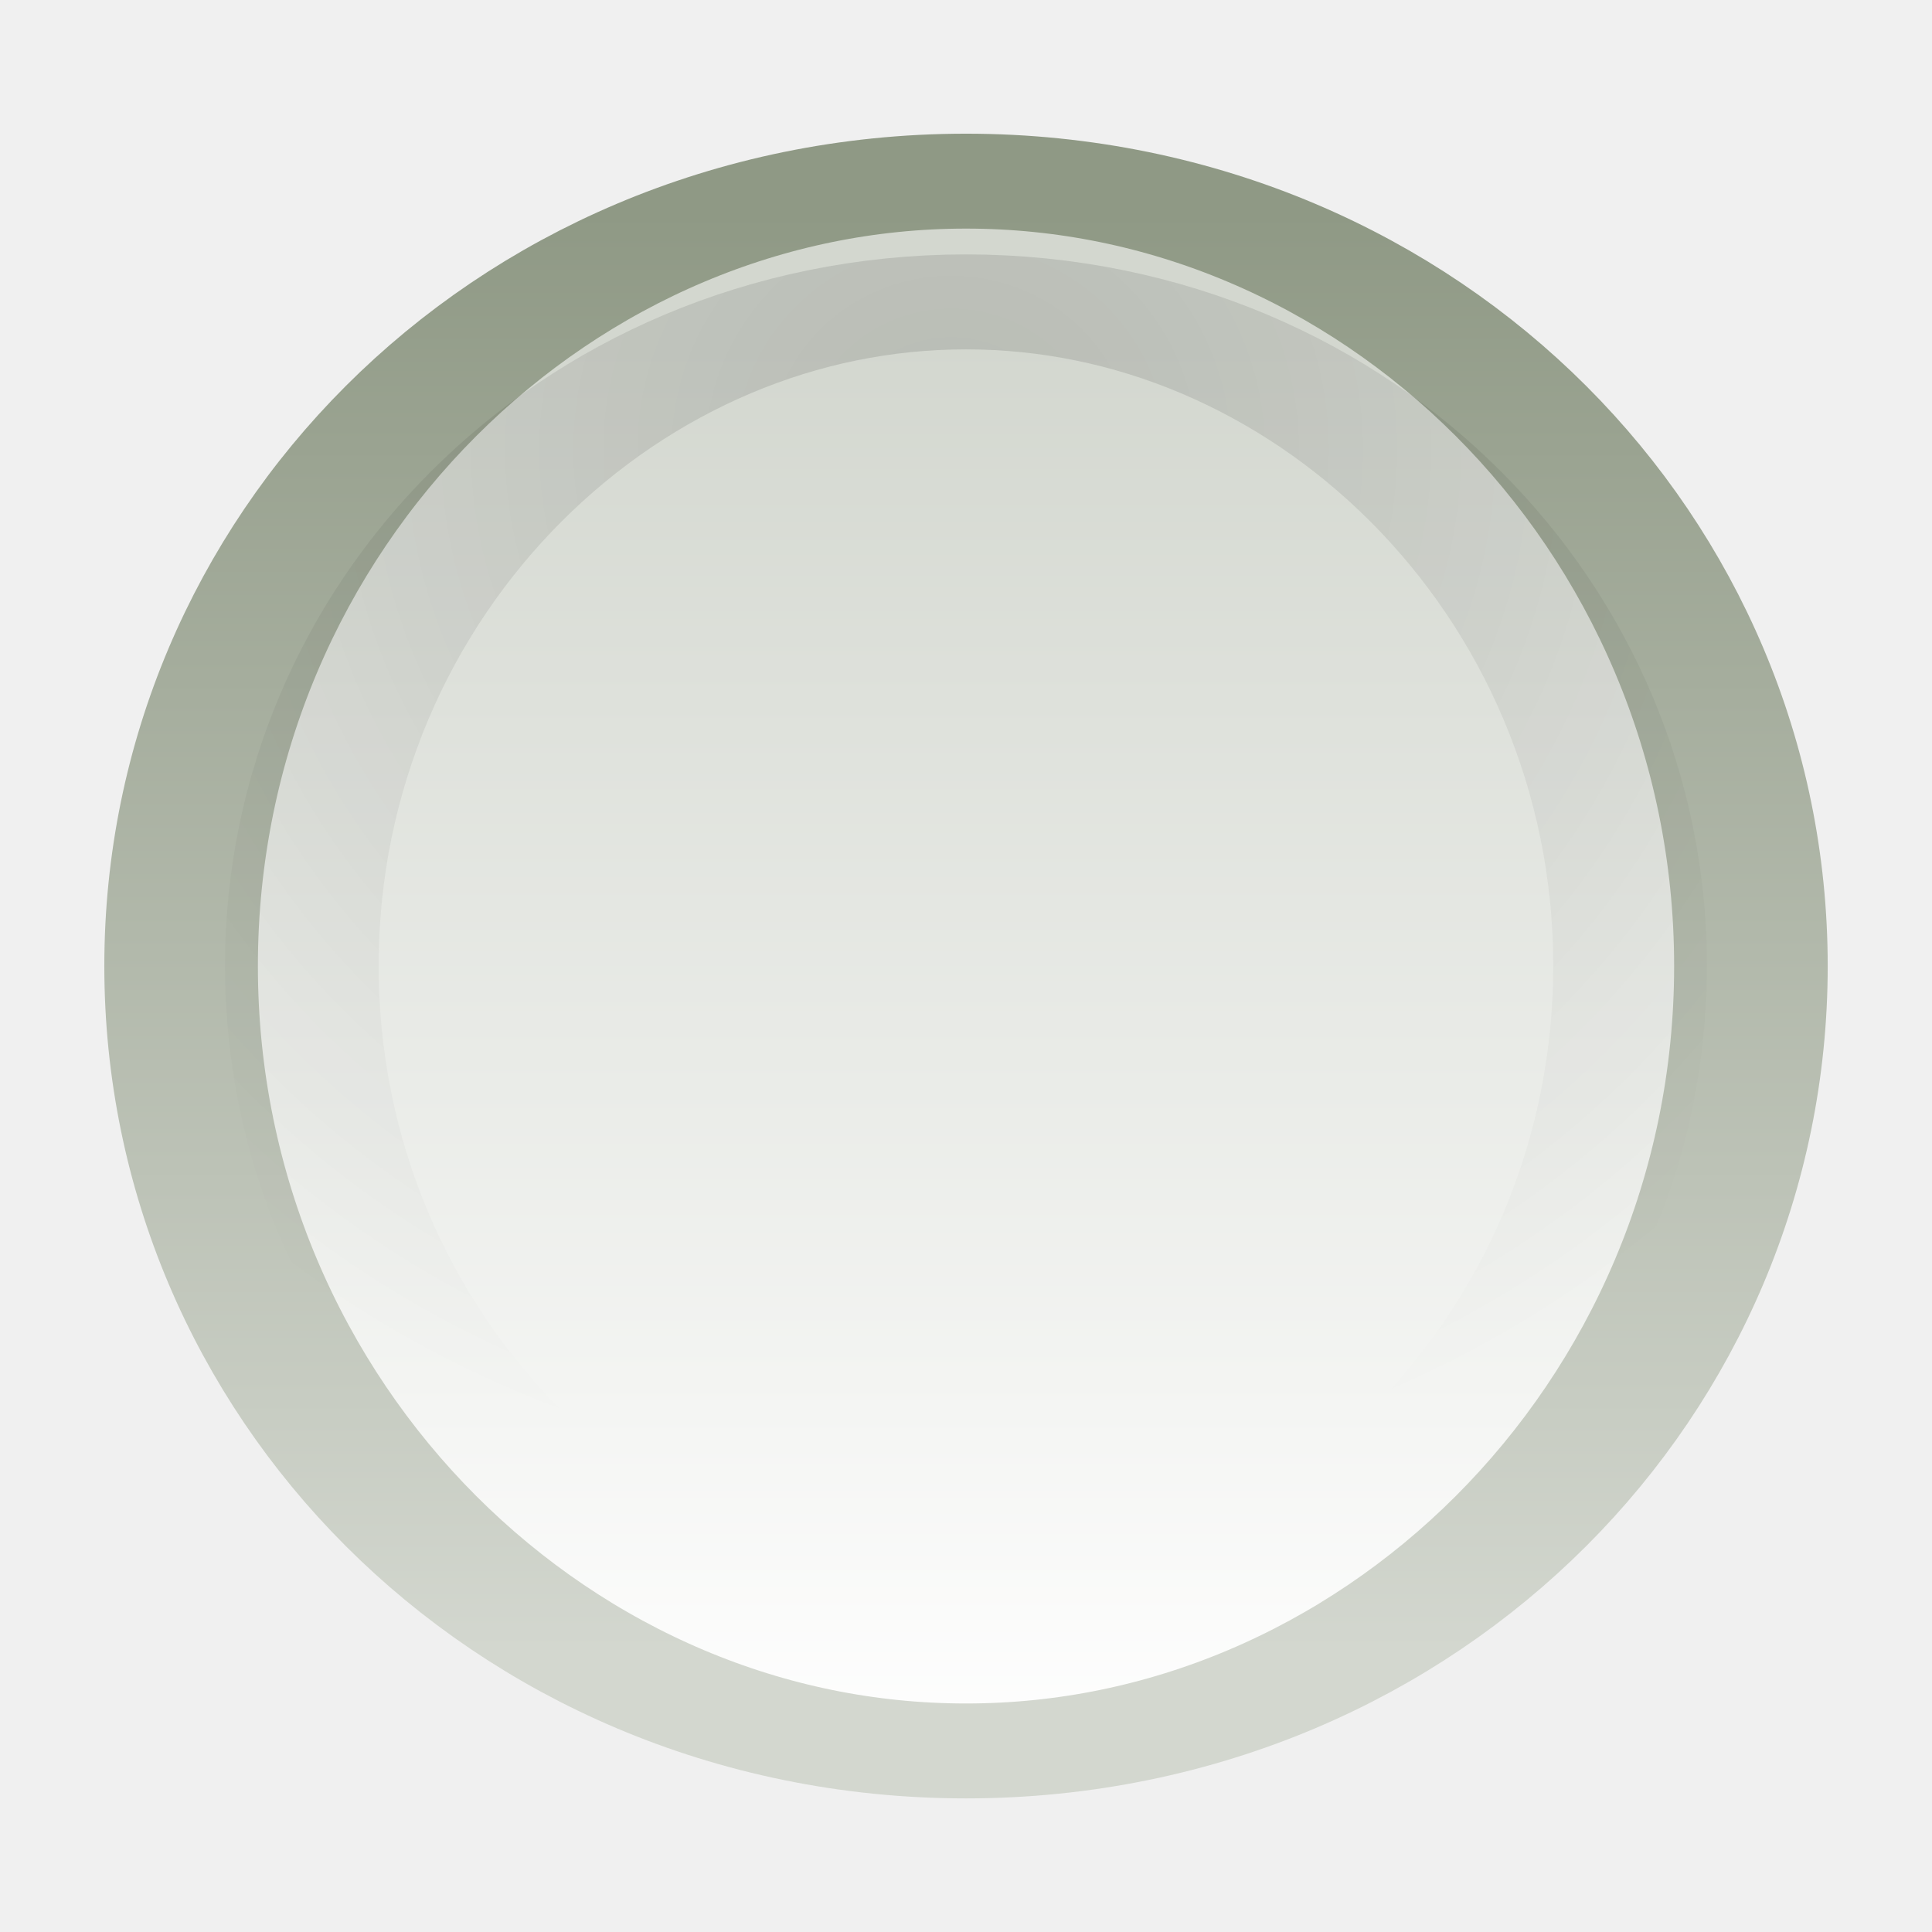
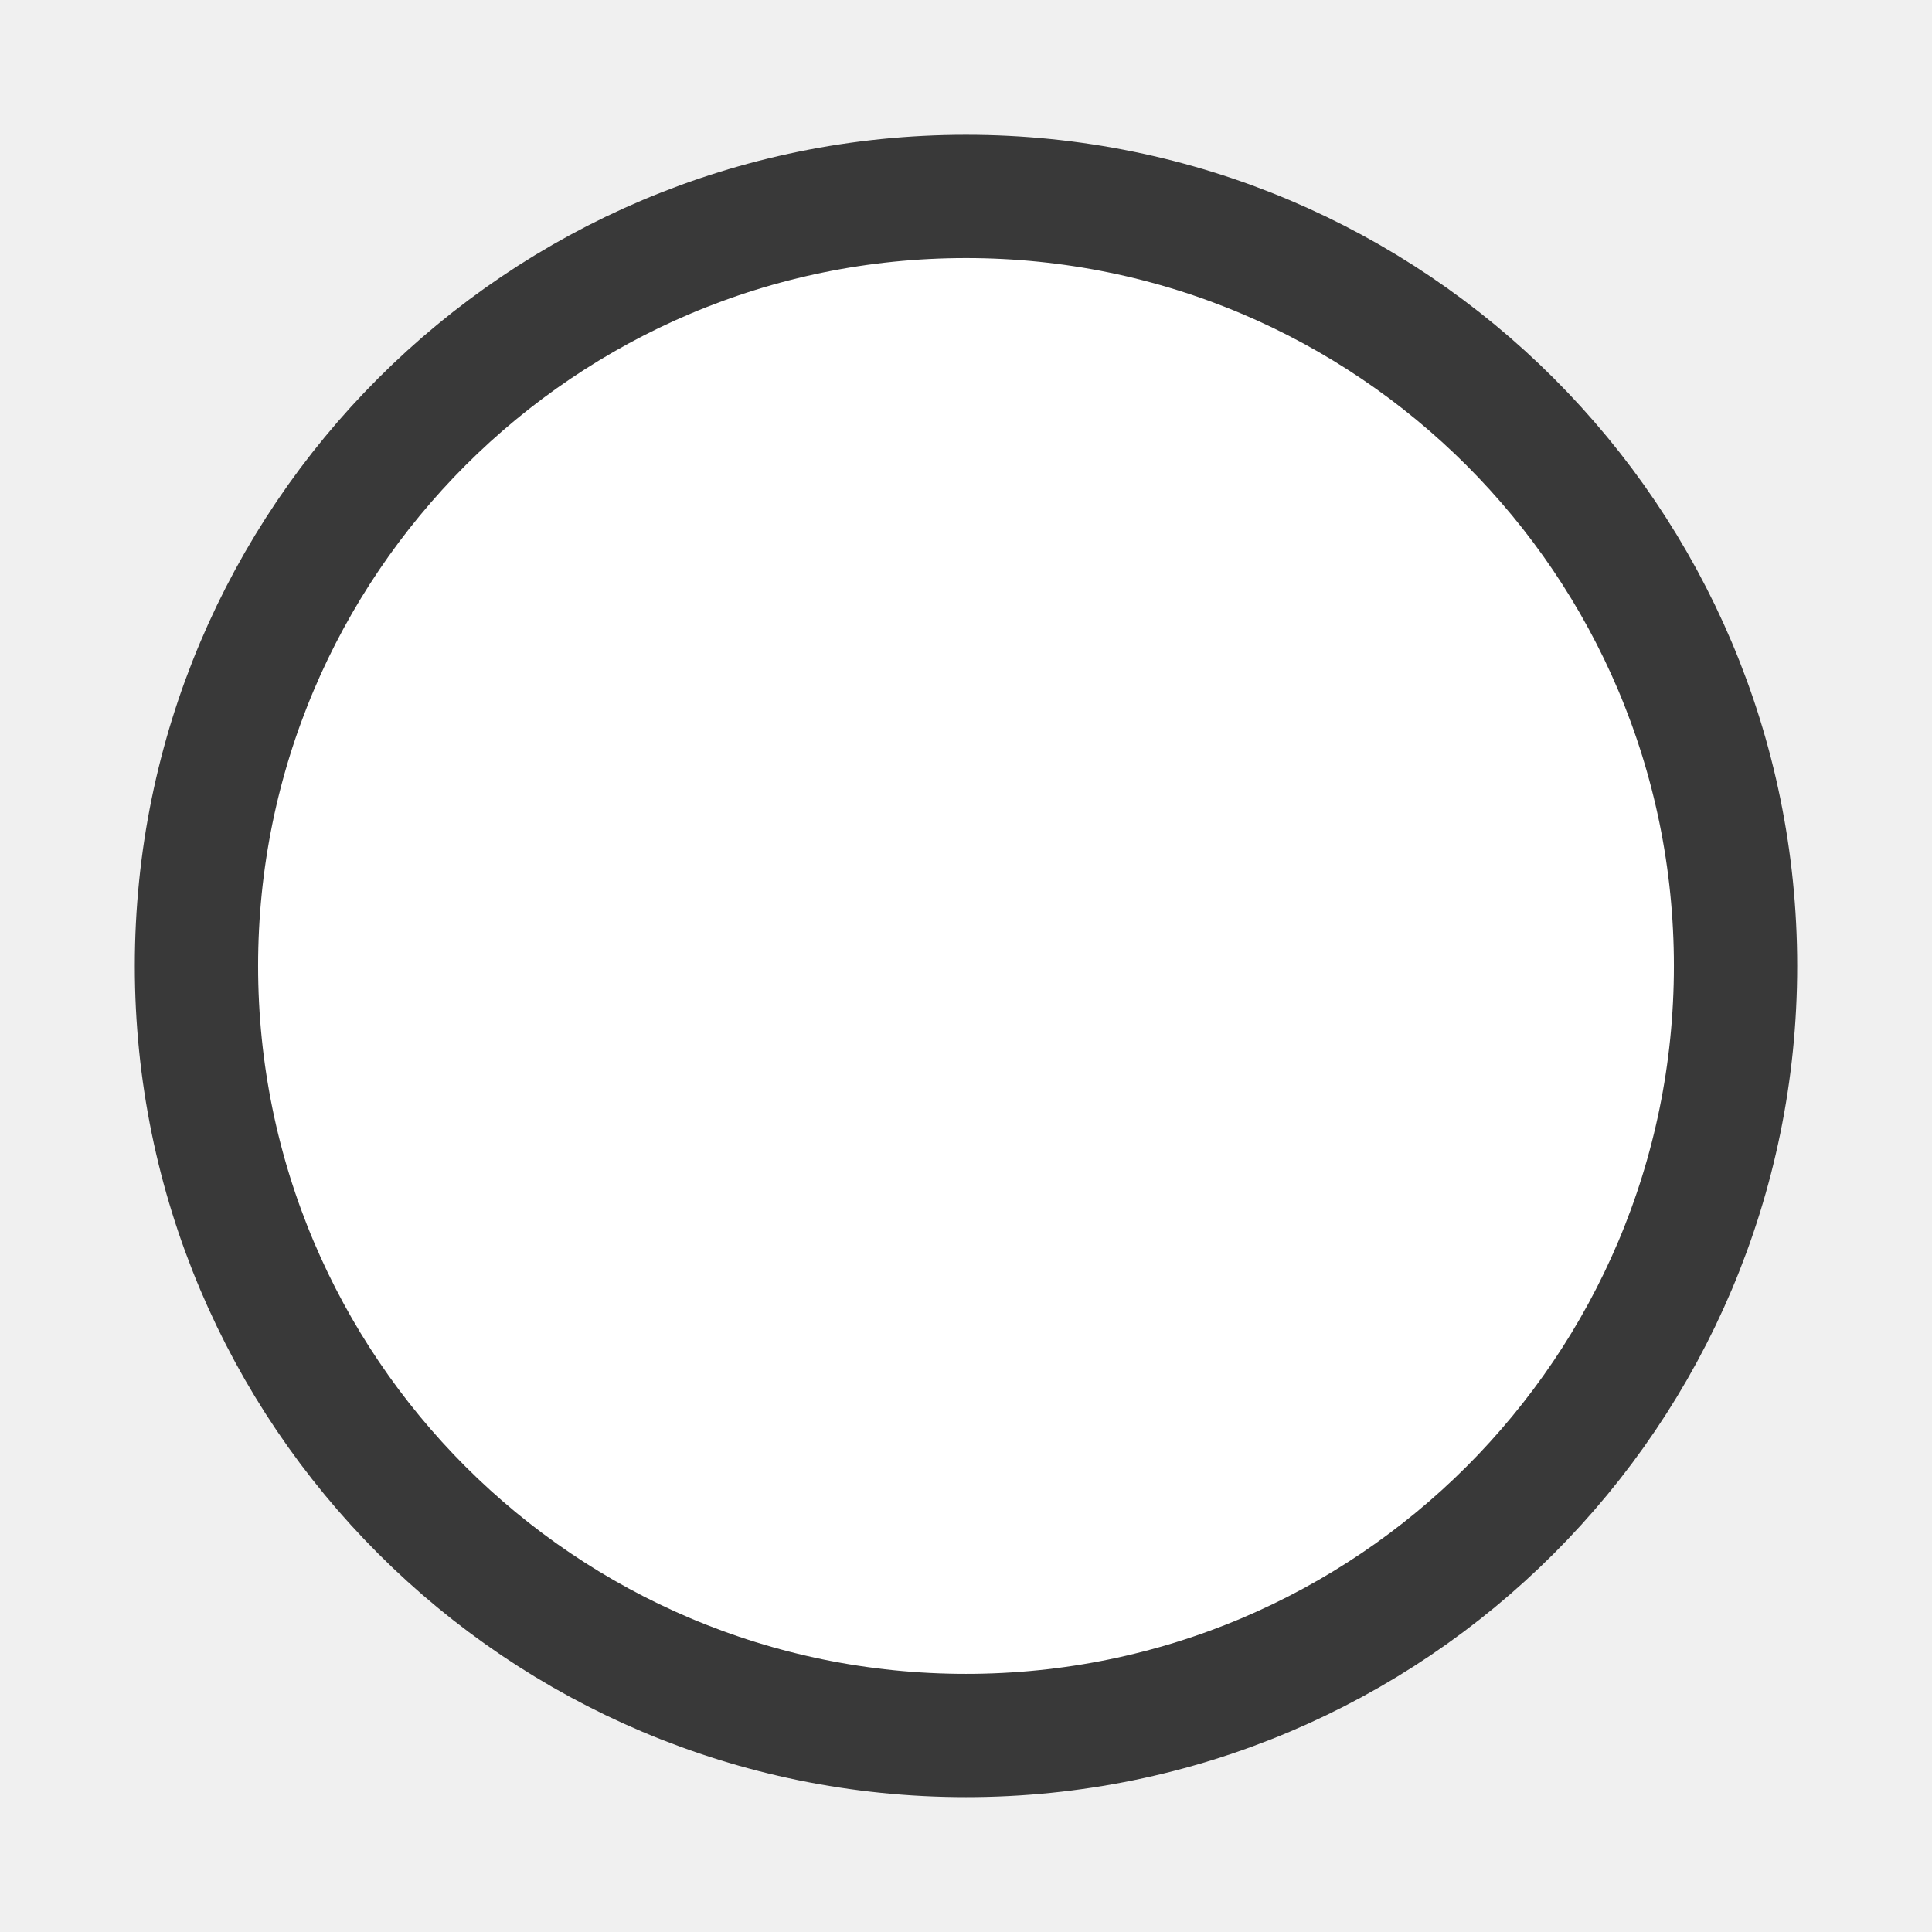
<svg xmlns="http://www.w3.org/2000/svg" xmlns:xlink="http://www.w3.org/1999/xlink" width="16" height="16" id="svg814" version="1.1">
  <defs id="defs816">
    <linearGradient xlink:href="#linearGradient10354-2" id="linearGradient8378" gradientUnits="userSpaceOnUse" gradientTransform="translate(-1609.993,-78.95843)" x1="1205.575" y1="-186.453" x2="1205.575" y2="-202.346" />
    <linearGradient id="linearGradient10354-2">
      <stop id="stop10356-2" offset="0" style="stop-color:#bcbfb8;stop-opacity:1" />
      <stop id="stop10358-2" offset="1" style="stop-color:#ffffff;stop-opacity:1" />
    </linearGradient>
    <linearGradient xlink:href="#linearGradient10332-5" id="linearGradient8380" gradientUnits="userSpaceOnUse" gradientTransform="matrix(0.8494121,0,0,0.8479429,-623.9841,-483.1639)" x1="260.925" y1="233.777" x2="260.925" y2="248.976" />
    <linearGradient id="linearGradient10332-5">
      <stop style="stop-color:#d3d7cf;stop-opacity:1" offset="0" id="stop10334-5" />
      <stop style="stop-color:#8f9985;stop-opacity:1" offset="1" id="stop10336-29" />
    </linearGradient>
    <linearGradient xlink:href="#linearGradient11577-0-5-0-2" id="linearGradient8358" gradientUnits="userSpaceOnUse" x1="662.534" y1="249.291" x2="662.534" y2="262.5" />
    <linearGradient id="linearGradient11577-0-5-0-2">
      <stop id="stop11579-5-6-7-4" offset="0" style="stop-color:#d3d7cf;stop-opacity:1;" />
      <stop id="stop11581-8-0-0-9" offset="1" style="stop-color:#ffffff;stop-opacity:1" />
    </linearGradient>
    <linearGradient xlink:href="#linearGradient12415-4-1-5" id="linearGradient8360" gradientUnits="userSpaceOnUse" x1="664.27" y1="261.448" x2="664.27" y2="248.054" />
    <linearGradient id="linearGradient12415-4-1-5">
      <stop id="stop12417-2-8-0" offset="0" style="stop-color:#d3d7cf;stop-opacity:1;" />
      <stop id="stop12419-5-0-9" offset="1" style="stop-color:#8f9985;stop-opacity:1" />
    </linearGradient>
    <linearGradient xlink:href="#linearGradient11623-4-5-4" id="linearGradient8362" gradientUnits="userSpaceOnUse" x1="661.046" y1="251.695" x2="661.046" y2="258.264" />
    <linearGradient id="linearGradient11623-4-5-4">
      <stop id="stop11625-5-6-0" offset="0" style="stop-color:#2e87e3;stop-opacity:1" />
      <stop id="stop11627-4-4-9" offset="1" style="stop-color:#76b0ec;stop-opacity:1" />
    </linearGradient>
    <linearGradient xlink:href="#linearGradient12387-1-5" id="linearGradient8364" gradientUnits="userSpaceOnUse" x1="662.261" y1="251.665" x2="662.261" y2="259.778" />
    <linearGradient id="linearGradient12387-1-5">
      <stop id="stop12389-7-2" offset="0" style="stop-color:#1b6fc5;stop-opacity:1;" />
      <stop id="stop12391-1-4" offset="1" style="stop-color:#145393;stop-opacity:1" />
    </linearGradient>
    <linearGradient xlink:href="#linearGradient11553-0-7-9" id="linearGradient8366" gradientUnits="userSpaceOnUse" x1="660.161" y1="246.696" x2="660.274" y2="260.705" />
    <linearGradient id="linearGradient11553-0-7-9">
      <stop id="stop11555-5-9-8" offset="0" style="stop-color:#ffffff;stop-opacity:1;" />
      <stop id="stop11557-1-9-0" offset="1" style="stop-color:#ffffff;stop-opacity:0;" />
    </linearGradient>
    <radialGradient xlink:href="#linearGradient12405-7" id="radialGradient8368" gradientUnits="userSpaceOnUse" gradientTransform="matrix(1.468554,0,0,2.282094,-309.6513,-324.3594)" cx="660.866" cy="251.413" fx="660.866" fy="251.413" r="5.029" />
    <linearGradient id="linearGradient12405-7">
      <stop id="stop12407-9" offset="0" style="stop-color:#000000;stop-opacity:1;" />
      <stop id="stop12409-7" offset="1" style="stop-color:#000000;stop-opacity:0;" />
    </linearGradient>
    <radialGradient xlink:href="#linearGradient12692-5-0" id="radialGradient8370" gradientUnits="userSpaceOnUse" gradientTransform="matrix(2.414389,0,0,1.72137,-937.7666,-194.0944)" cx="663.019" cy="269.828" fx="663.019" fy="269.828" r="2.386" />
    <linearGradient id="linearGradient12692-5-0">
      <stop id="stop12694-4-1" offset="0" style="stop-color:#ffffff;stop-opacity:1;" />
      <stop id="stop12696-5-2" offset="1" style="stop-color:#ffffff;stop-opacity:0;" />
    </linearGradient>
    <radialGradient r="2.386" fy="269.828" fx="663.019" cy="269.828" cx="663.019" gradientTransform="matrix(2.414389,0,0,1.72137,-937.7666,-194.0944)" gradientUnits="userSpaceOnUse" id="radialGradient5029" xlink:href="#linearGradient12692-5-0" />
+     <linearGradient xlink:href="#linearGradient11577-0-5-0-2" id="linearGradient3038" gradientUnits="userSpaceOnUse" x1="662.534" y1="249.291" x2="662.534" y2="262.5" />
+     <linearGradient xlink:href="#linearGradient12415-4-1-5" id="linearGradient3040" gradientUnits="userSpaceOnUse" x1="664.27" y1="261.448" x2="664.27" y2="248.054" />
+     <radialGradient xlink:href="#linearGradient12405-7" id="radialGradient3042" gradientUnits="userSpaceOnUse" gradientTransform="matrix(1.468554,0,0,2.282094,-309.6513,-324.3594)" cx="660.866" cy="251.413" fx="660.866" fy="251.413" r="5.029" />
  </defs>
  <g id="layer1" transform="translate(0,-1036.362)">
    <g transform="translate(-1031,770.3622)" id="g6305" style="display:inline;enable-background:new">
-       <path transform="matrix(1.441944,0,0,0.8911697,85.92127,46.6922)" d="m 665.476,255.067 c 0,4.028 -2.018,7.294 -4.508,7.294 -2.49,0 -4.508,-3.266 -4.508,-7.294 0,-4.028 2.018,-7.294 4.508,-7.294 2.49,0 4.508,3.266 4.508,7.294 z" id="path6307" style="color:#000000;fill:url(#linearGradient8358);fill-opacity:1;fill-rule:nonzero;stroke:url(#linearGradient8360);stroke-width:0.882;stroke-linecap:square;stroke-linejoin:round;stroke-miterlimit:4;stroke-opacity:1;stroke-dasharray:none;stroke-dashoffset:100;marker:none;visibility:visible;display:inline;overflow:visible;enable-background:new" />
-       <path style="opacity:0.13;fill:none;stroke:url(#radialGradient8368);stroke-width:1.043;stroke-linecap:square;stroke-linejoin:round;stroke-miterlimit:4;stroke-opacity:1;stroke-dasharray:none;stroke-dashoffset:100" id="path6313" d="m 665.476,255.067 c 0,4.028 -2.018,7.294 -4.508,7.294 -2.49,0 -4.508,-3.266 -4.508,-7.294 0,-4.028 2.018,-7.294 4.508,-7.294 2.49,0 4.508,3.266 4.508,7.294 z" transform="matrix(1.220106,0,0,0.7540668,232.5486,81.66258)" />
+       <g id="g3034" transform="translate(-16.27904,0)">
+         <path style="color:#000000;fill:url(#linearGradient3038);fill-opacity:1;fill-rule:nonzero;stroke:url(#linearGradient3040);stroke-width:0.882;stroke-linecap:square;stroke-linejoin:round;stroke-miterlimit:4;stroke-opacity:1;stroke-dasharray:none;stroke-dashoffset:100;marker:none;visibility:visible;display:inline;overflow:visible;enable-background:new" id="path6307" d="m 665.476,255.067 c 0,4.028 -2.018,7.294 -4.508,7.294 -2.49,0 -4.508,-3.266 -4.508,-7.294 0,-4.028 2.018,-7.294 4.508,-7.294 2.49,0 4.508,3.266 4.508,7.294 z" transform="matrix(1.441944,0,0,0.8911697,85.92127,46.6922)" />
+         <path transform="matrix(1.220106,0,0,0.7540668,232.5486,81.66258)" d="m 665.476,255.067 c 0,4.028 -2.018,7.294 -4.508,7.294 -2.49,0 -4.508,-3.266 -4.508,-7.294 0,-4.028 2.018,-7.294 4.508,-7.294 2.49,0 4.508,3.266 4.508,7.294 z" id="path6313" style="opacity:0.13;fill:none;stroke:url(#radialGradient3042);stroke-width:1.043;stroke-linecap:square;stroke-linejoin:round;stroke-miterlimit:4;stroke-opacity:1;stroke-dasharray:none;stroke-dashoffset:100" />
+       </g>
+       <path style="fill:#ffffff;fill-opacity:1;stroke:#393939;stroke-width:1.021;stroke-linecap:round;stroke-linejoin:miter;stroke-miterlimit:4;stroke-opacity:1;stroke-dasharray:none;stroke-dashoffset:9.964" id="path3030" d="m -4.475,8.881 a 6.373,6.373 0 1 1 -12.746,0 6.373,6.373 0 1 1 12.746,0 z" transform="translate(1049.848,265.1186)" />
    </g>
  </g>
</svg>
